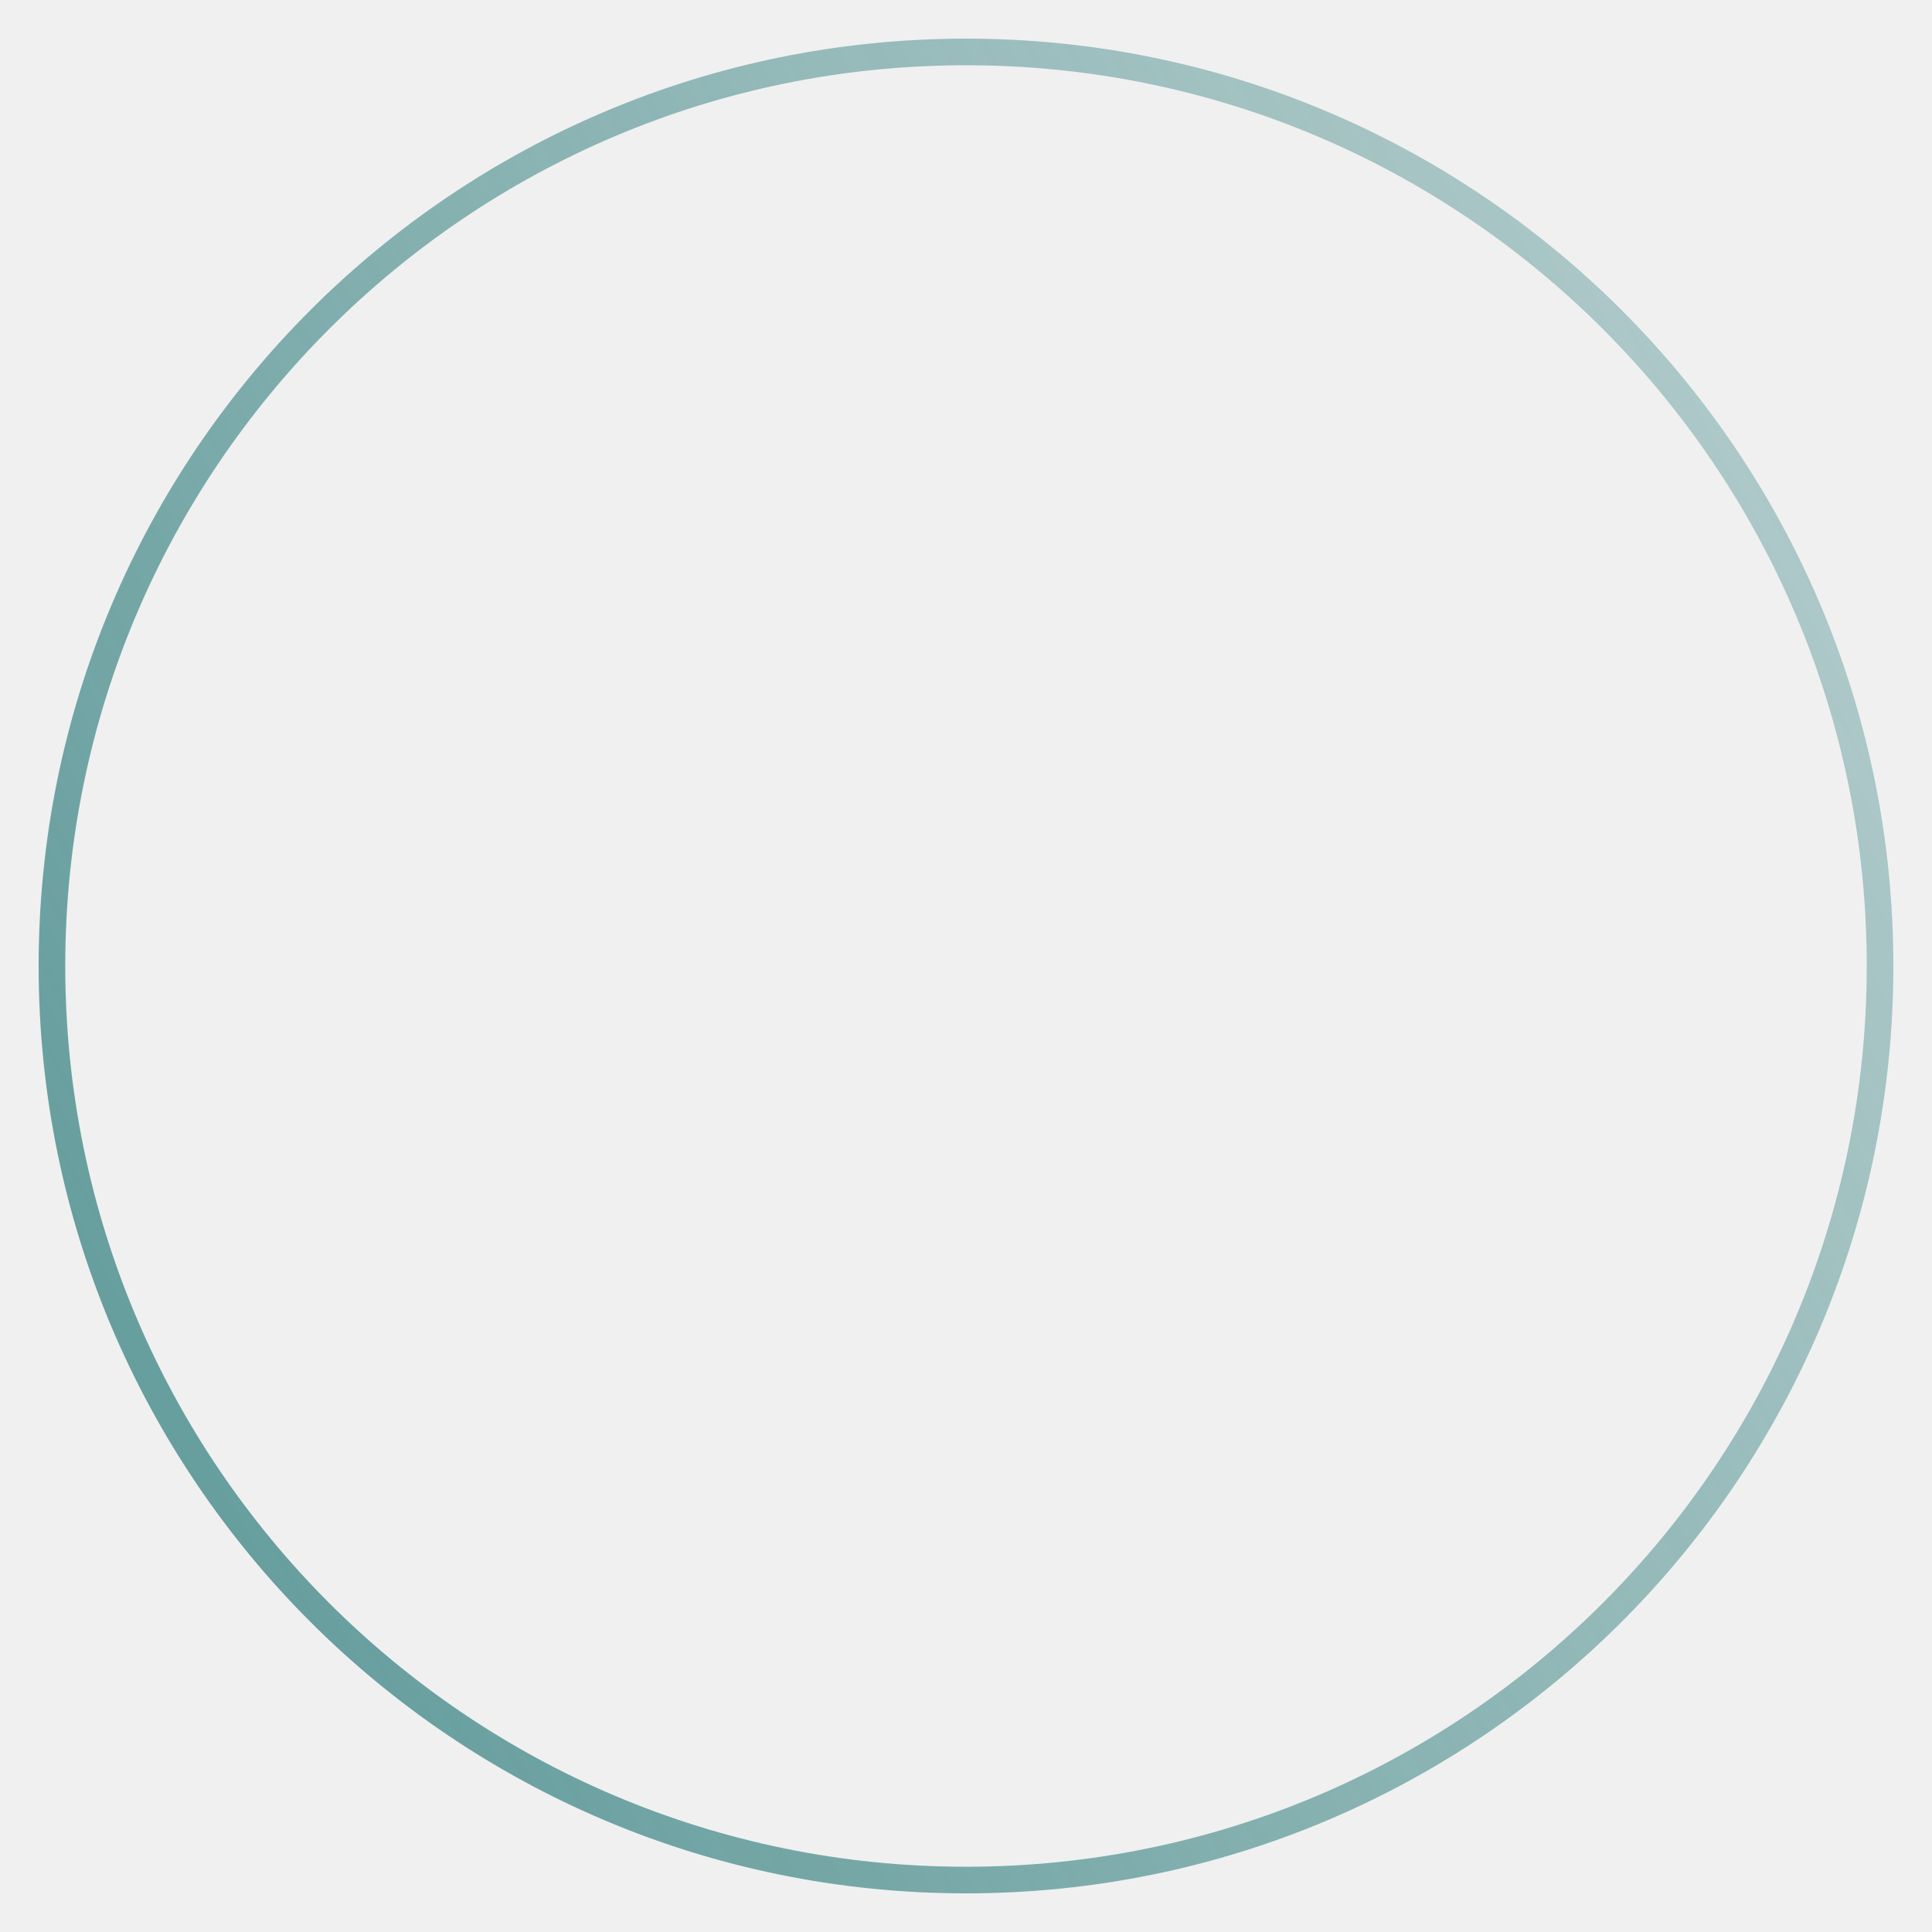
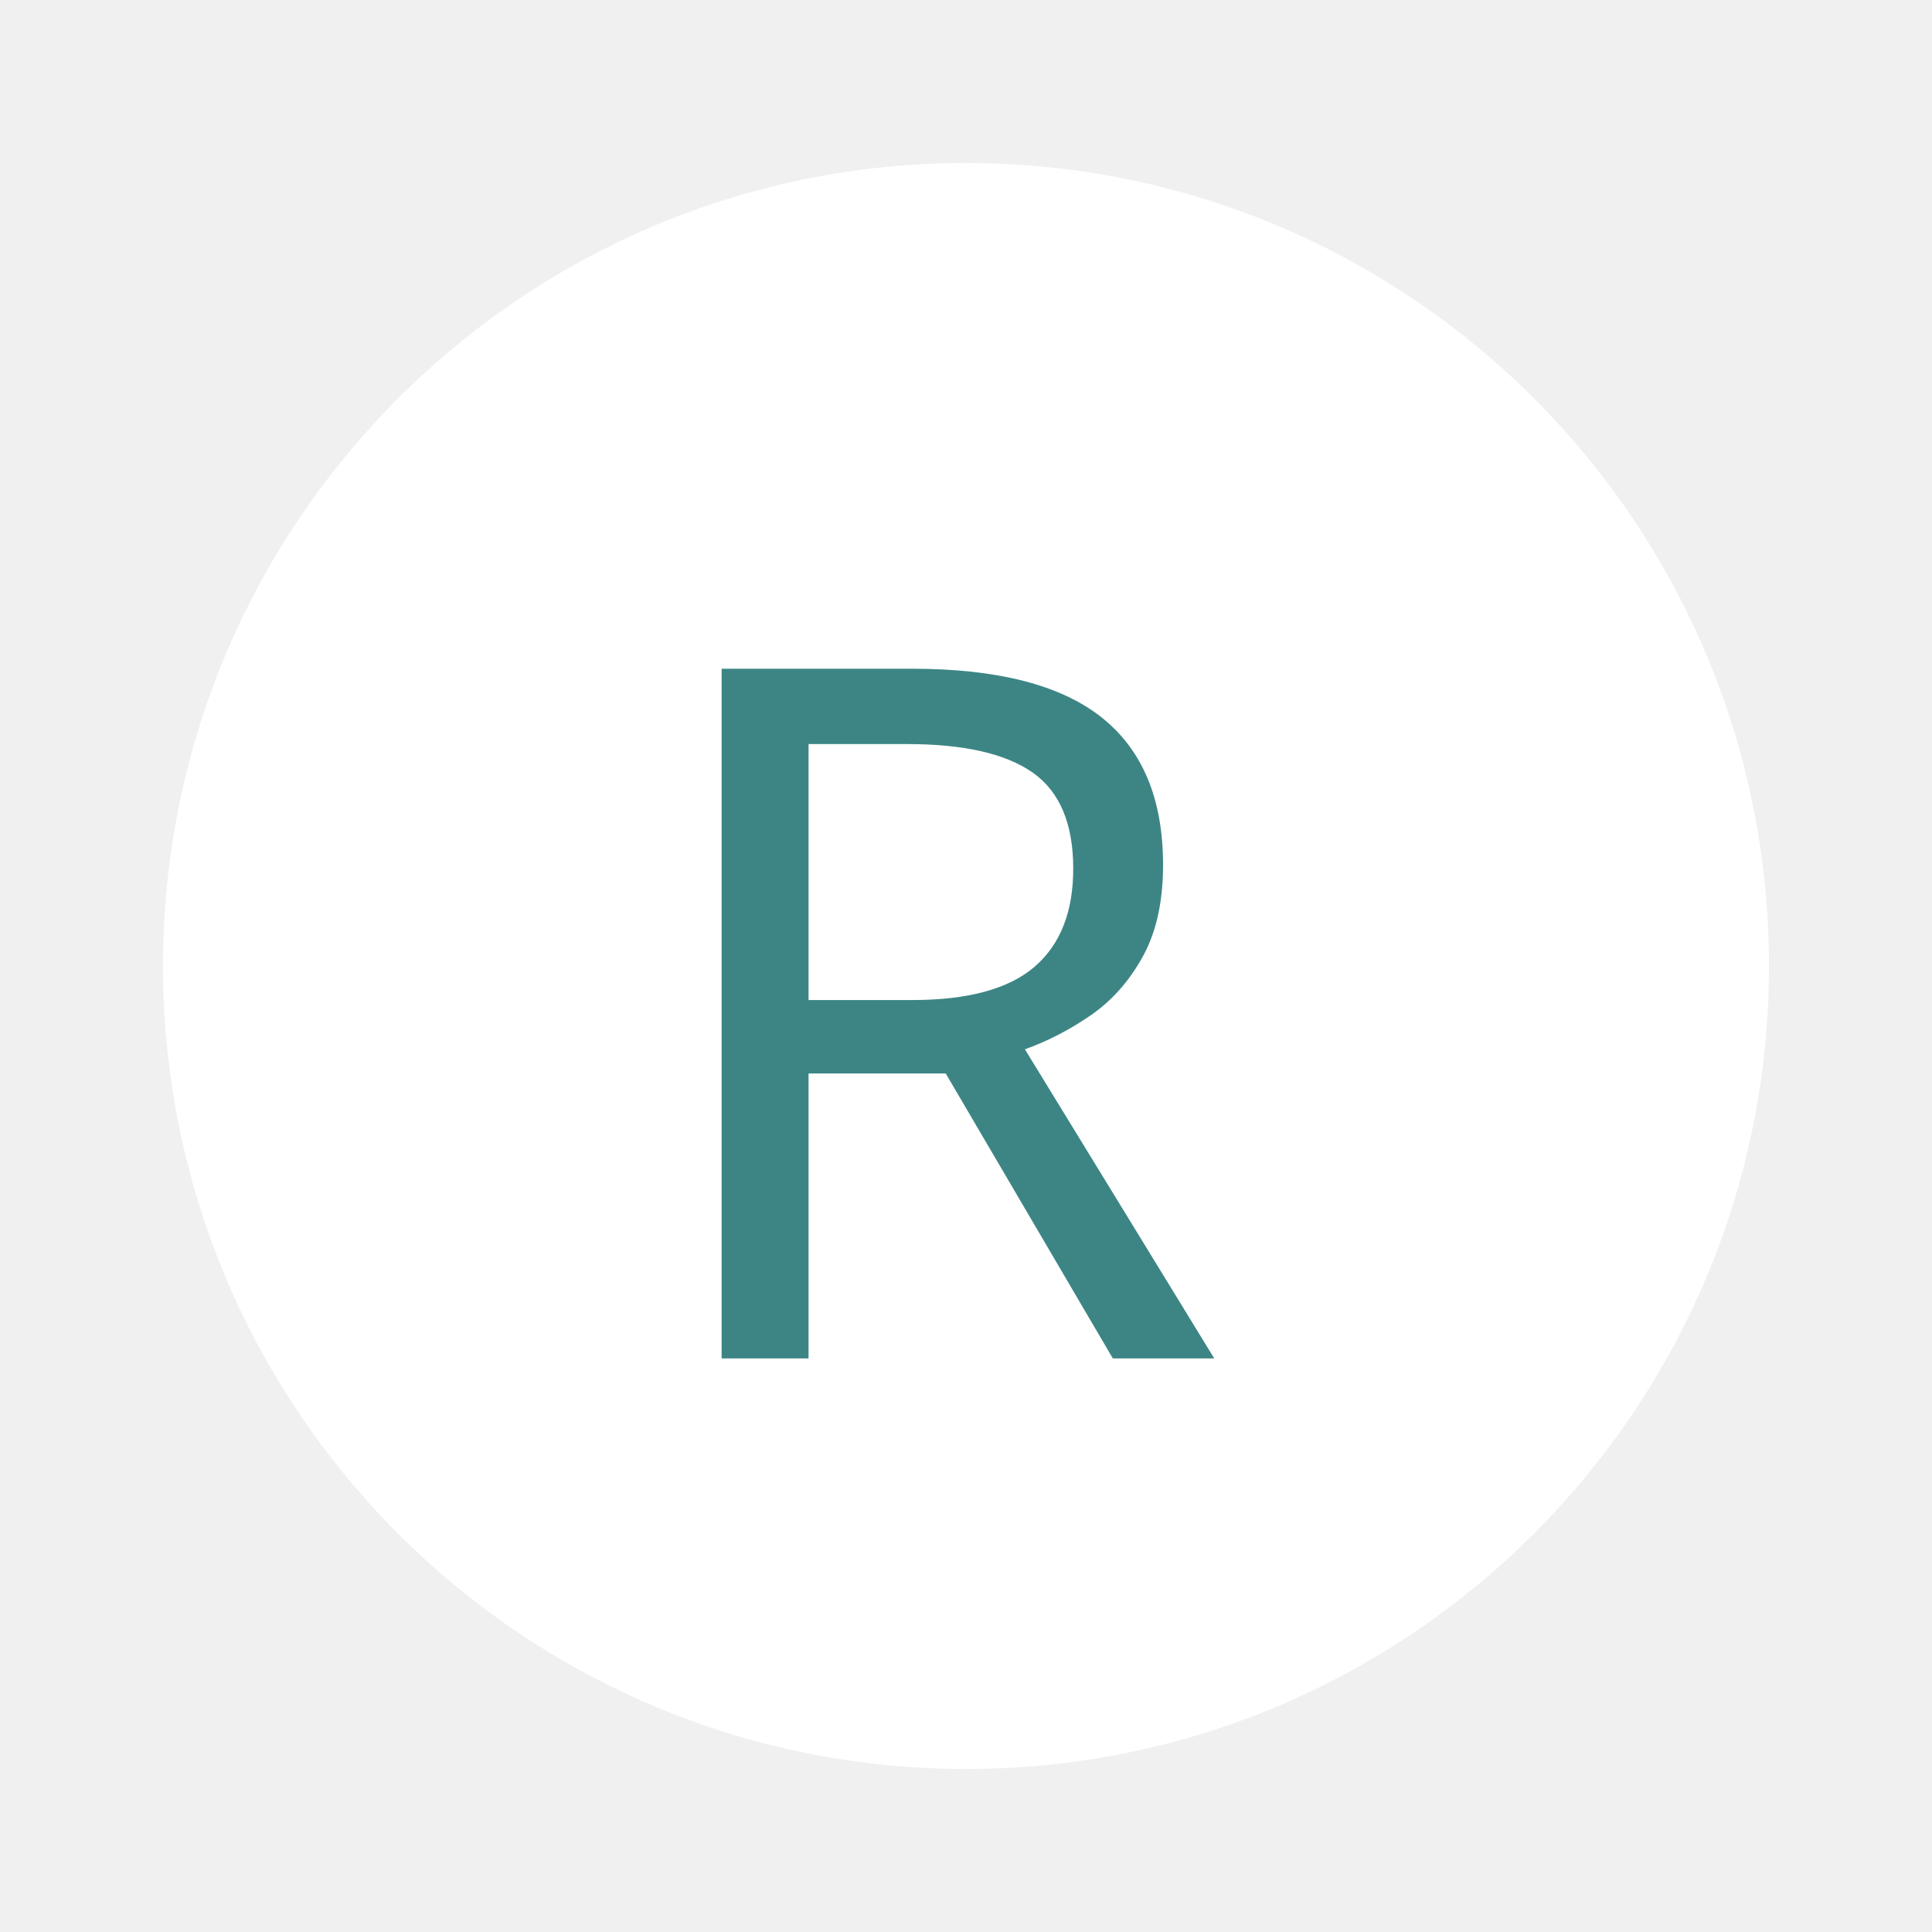
<svg xmlns="http://www.w3.org/2000/svg" id="svg2" height="500" width="500" version="1.1" viewBox="0 0 500.006 500.006">
  <defs id="defs4">
-     <linearGradient id="linearGradient4218" y2="420.87" gradientUnits="userSpaceOnUse" x2="997.91" gradientTransform="matrix(1.147935,0,0,1.147935,-246.3235,-526.6872)" y1="935.16" x1="43.924">
+     <linearGradient id="linearGradient4218" y2="420.87" gradientUnits="userSpaceOnUse" x2="997.91" gradientTransform="matrix(0.9901805,0,0,0.9901805,-178.1159,-419.9508)" y1="935.16" x1="43.924">
      <stop id="stop4214" stop-color="#3d8585" offset="0" />
      <stop id="stop4216" stop-color="#3d8585" stop-opacity="0" offset="1" />
    </linearGradient>
+     <linearGradient id="linearGradient4218-3" y2="420.87" gradientUnits="userSpaceOnUse" x2="997.91" gradientTransform="matrix(0.9901805,0,0,0.9901805,-165.6105,-417.2697)" y1="935.16" x1="43.924">
+       <stop id="stop4214-6" stop-color="#3d8585" offset="0" />
+       <stop id="stop4216-7" stop-color="#3d8585" stop-opacity="0" offset="1" />
+     </linearGradient>
+     <clipPath clipPathUnits="userSpaceOnUse" id="clipPath4662">
+       <circle style="fill:none;stroke:#3d8585;stroke-width:14.641;stroke-miterlimit:4;stroke-dasharray:none;stroke-opacity:1" cy="252.684" cx="262.508" id="ellipse4664" r="0" />
+     </clipPath>
+     <clipPath clipPathUnits="userSpaceOnUse" id="clipPath4662-2">
+       <circle style="fill:none;stroke:#3d8585;stroke-width:14.641;stroke-miterlimit:4;stroke-dasharray:none;stroke-opacity:1" cy="252.684" cx="262.508" id="ellipse4664-7" r="0" />
+     </clipPath>
+     <clipPath clipPathUnits="userSpaceOnUse" id="clipPath4662-26">
+       <circle style="fill:none;stroke:#3d8585;stroke-width:14.641;stroke-miterlimit:4;stroke-dasharray:none;stroke-opacity:1" cy="252.684" cx="262.508" id="ellipse4664-1" r="0" />
+     </clipPath>
  </defs>
  <circle style="fill:none;stroke:#3d8585;stroke-width:4.7" r="0" cy="247.156" cx="142.83" id="path4136" />
-   <circle style="fill:none;stroke:url(#linearGradient4218);stroke-width:6.888" r="236.559" cy="250.003" cx="250.003" id="path4210" />
+   <ellipse style="fill:none;stroke:url(#linearGradient4218);stroke-width:14.641;stroke-miterlimit:4;stroke-dasharray:none" cy="250.003" cx="250.003" id="path4210" r="204.05" />
+   <rect style="opacity:1;fill:#3d8585;fill-opacity:1;stroke:none;stroke-width:3.112;stroke-miterlimit:4;stroke-dasharray:none;stroke-opacity:1" id="rect4660-2" width="420.881" height="236.475" x="52.068" y="16.21" clip-path="url(#clipPath4662-2)" transform="matrix(1,0,0,1.063793,-5.423729,0.151726)" />
+   <rect style="opacity:1;fill:#3d8585;fill-opacity:1;stroke:none;stroke-width:3.112;stroke-miterlimit:4;stroke-dasharray:none;stroke-opacity:1" id="rect4660-0" width="420.881" height="236.475" x="52.068" y="16.21" clip-path="url(#clipPath4662-26)" transform="matrix(1,0,0,1.063793,-5.423729,0.151726)" />
+   <circle style="opacity:1;fill:#ffffff;fill-opacity:1;stroke:none;stroke-width:12.06;stroke-miterlimit:4;stroke-dasharray:none;stroke-opacity:1" id="path4718" cx="250.003" cy="250.003" r="207.815" />
+   <text xml:space="preserve" style="font-style:normal;font-weight:normal;font-size:40px;line-height:125%;font-family:sans-serif;letter-spacing:0px;word-spacing:0px;fill:#000000;fill-opacity:1;stroke:none;stroke-width:1px;stroke-linecap:butt;stroke-linejoin:miter;stroke-opacity:1" x="162.502" y="351.567" id="text4714">
+     <tspan id="tspan4716" x="162.502" y="351.567" style="font-style:normal;font-variant:normal;font-weight:normal;font-stretch:semi-condensed;font-size:250.003px;font-family:Akkadian;-inkscape-font-specification:'Akkadian Semi-Condensed';fill:#3d8585;fill-opacity:1">R</tspan>
+   </text>
</svg>
